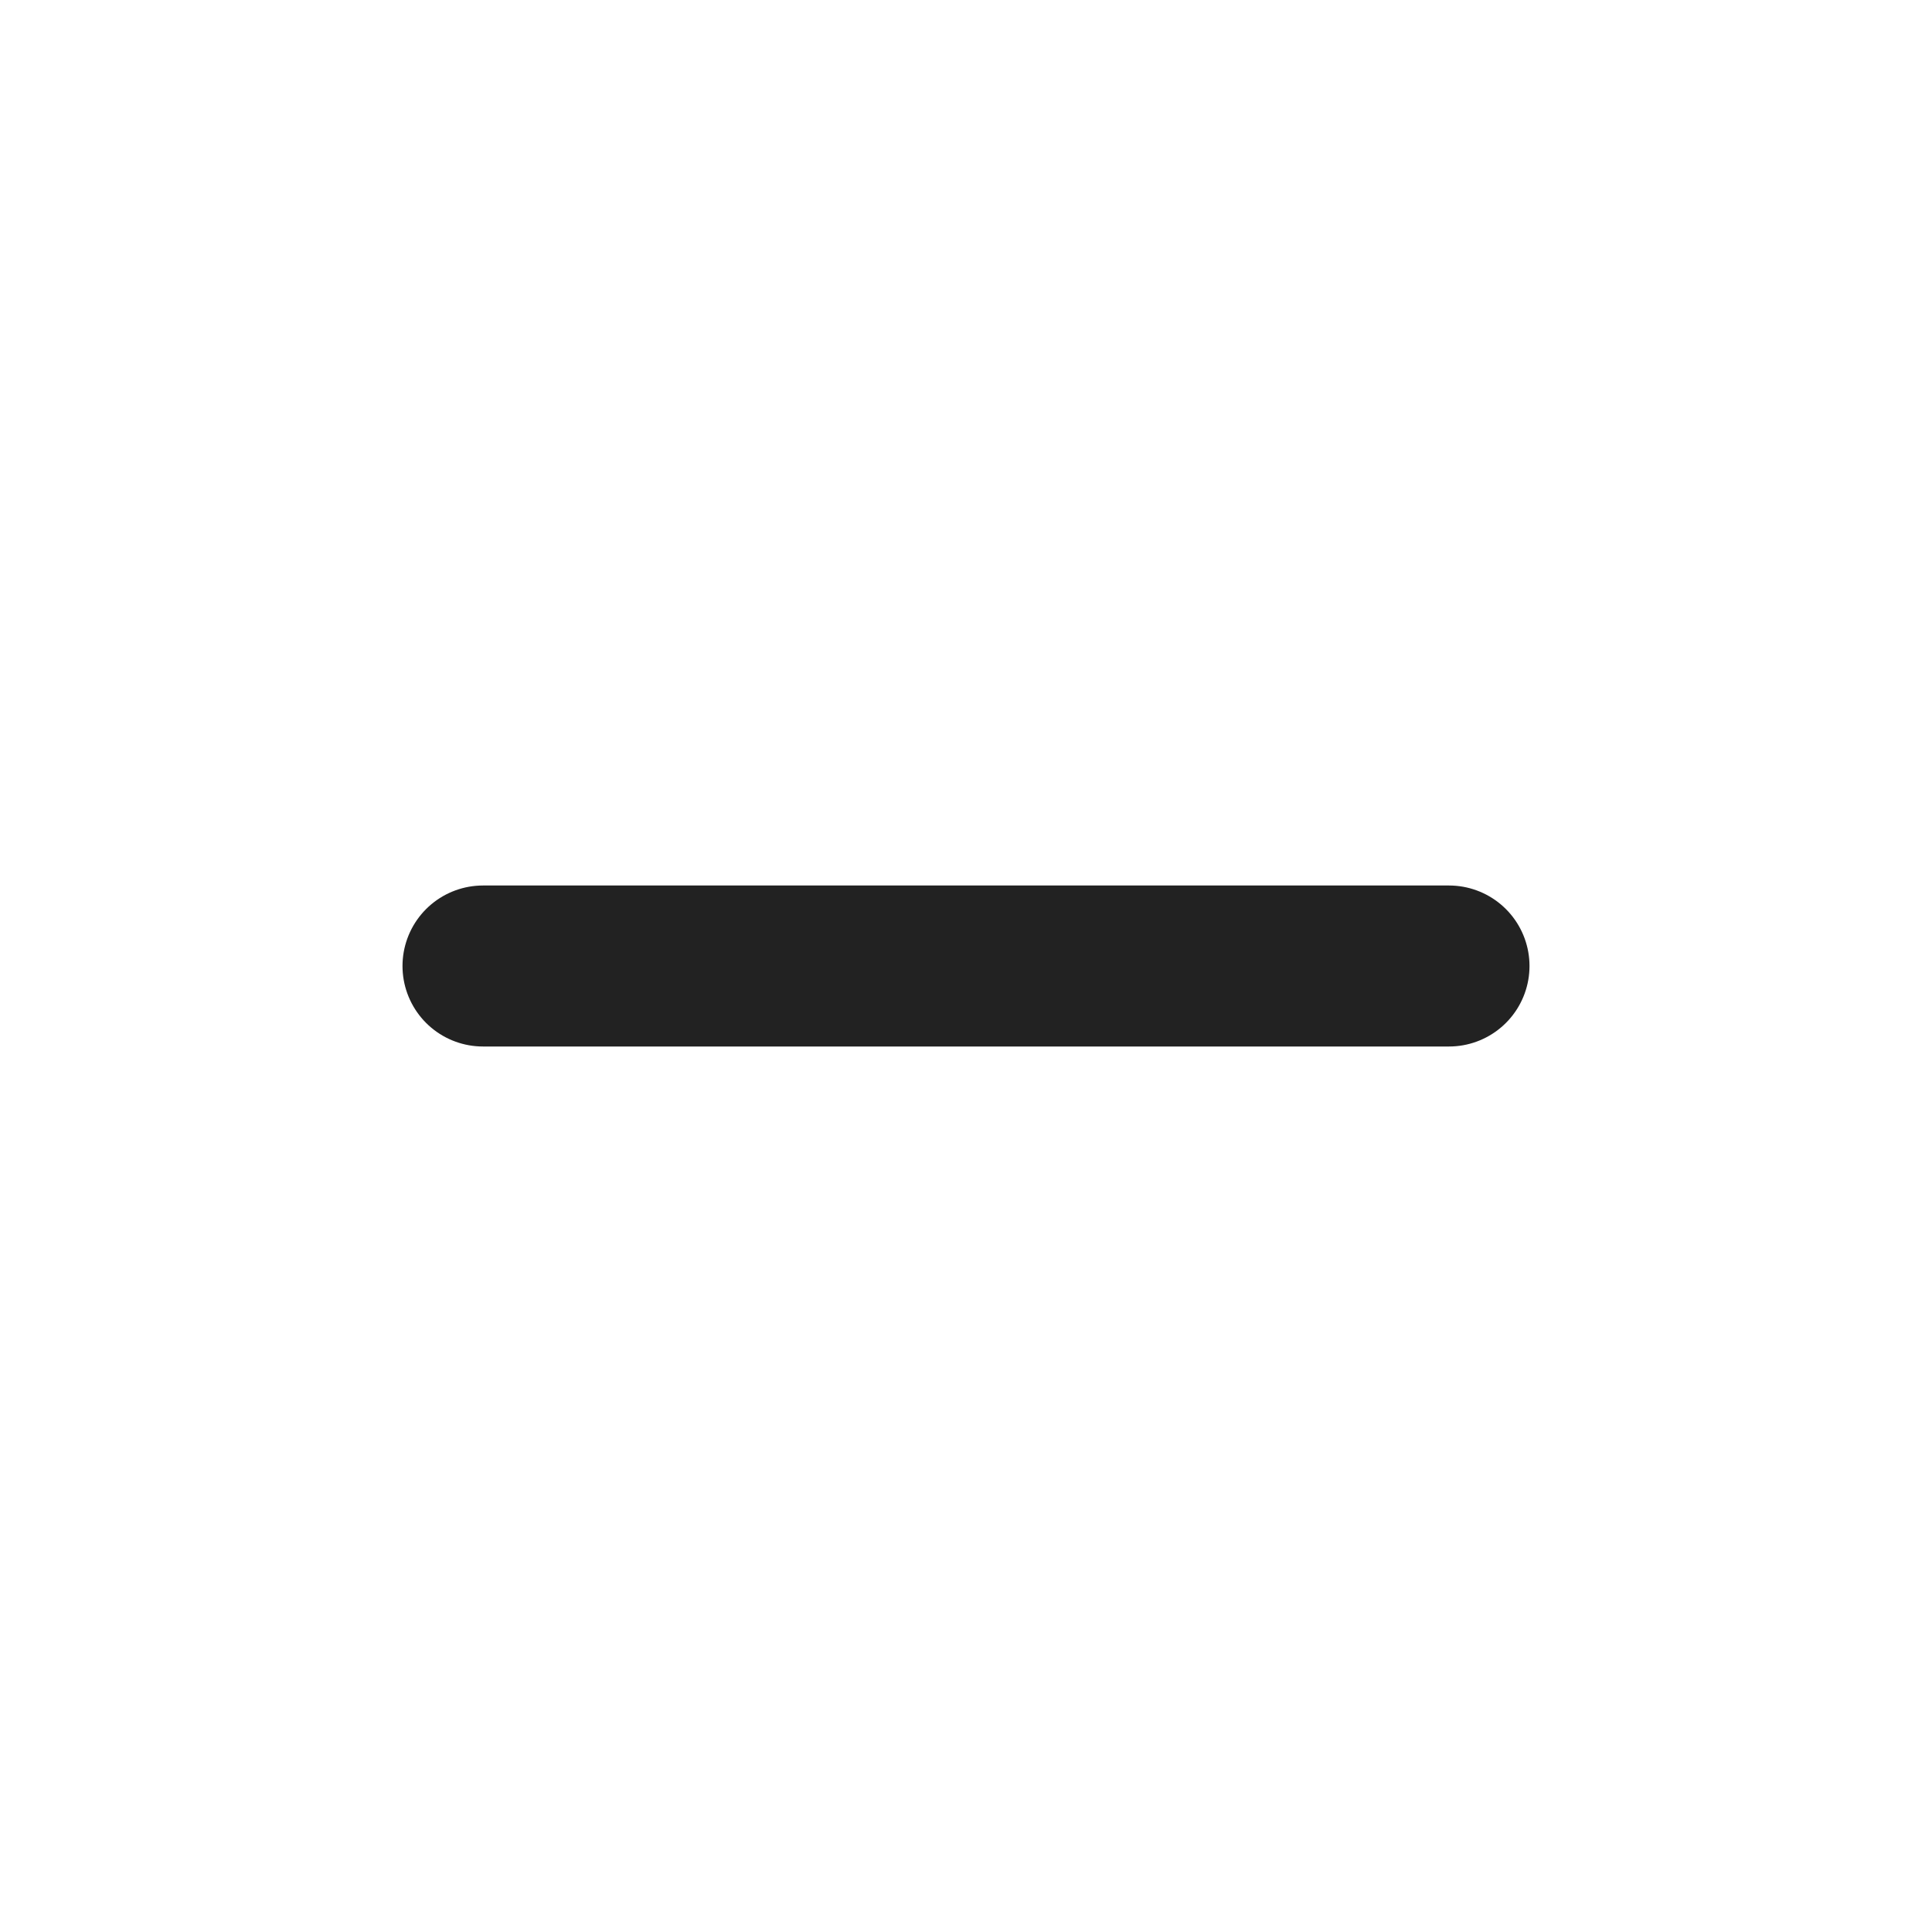
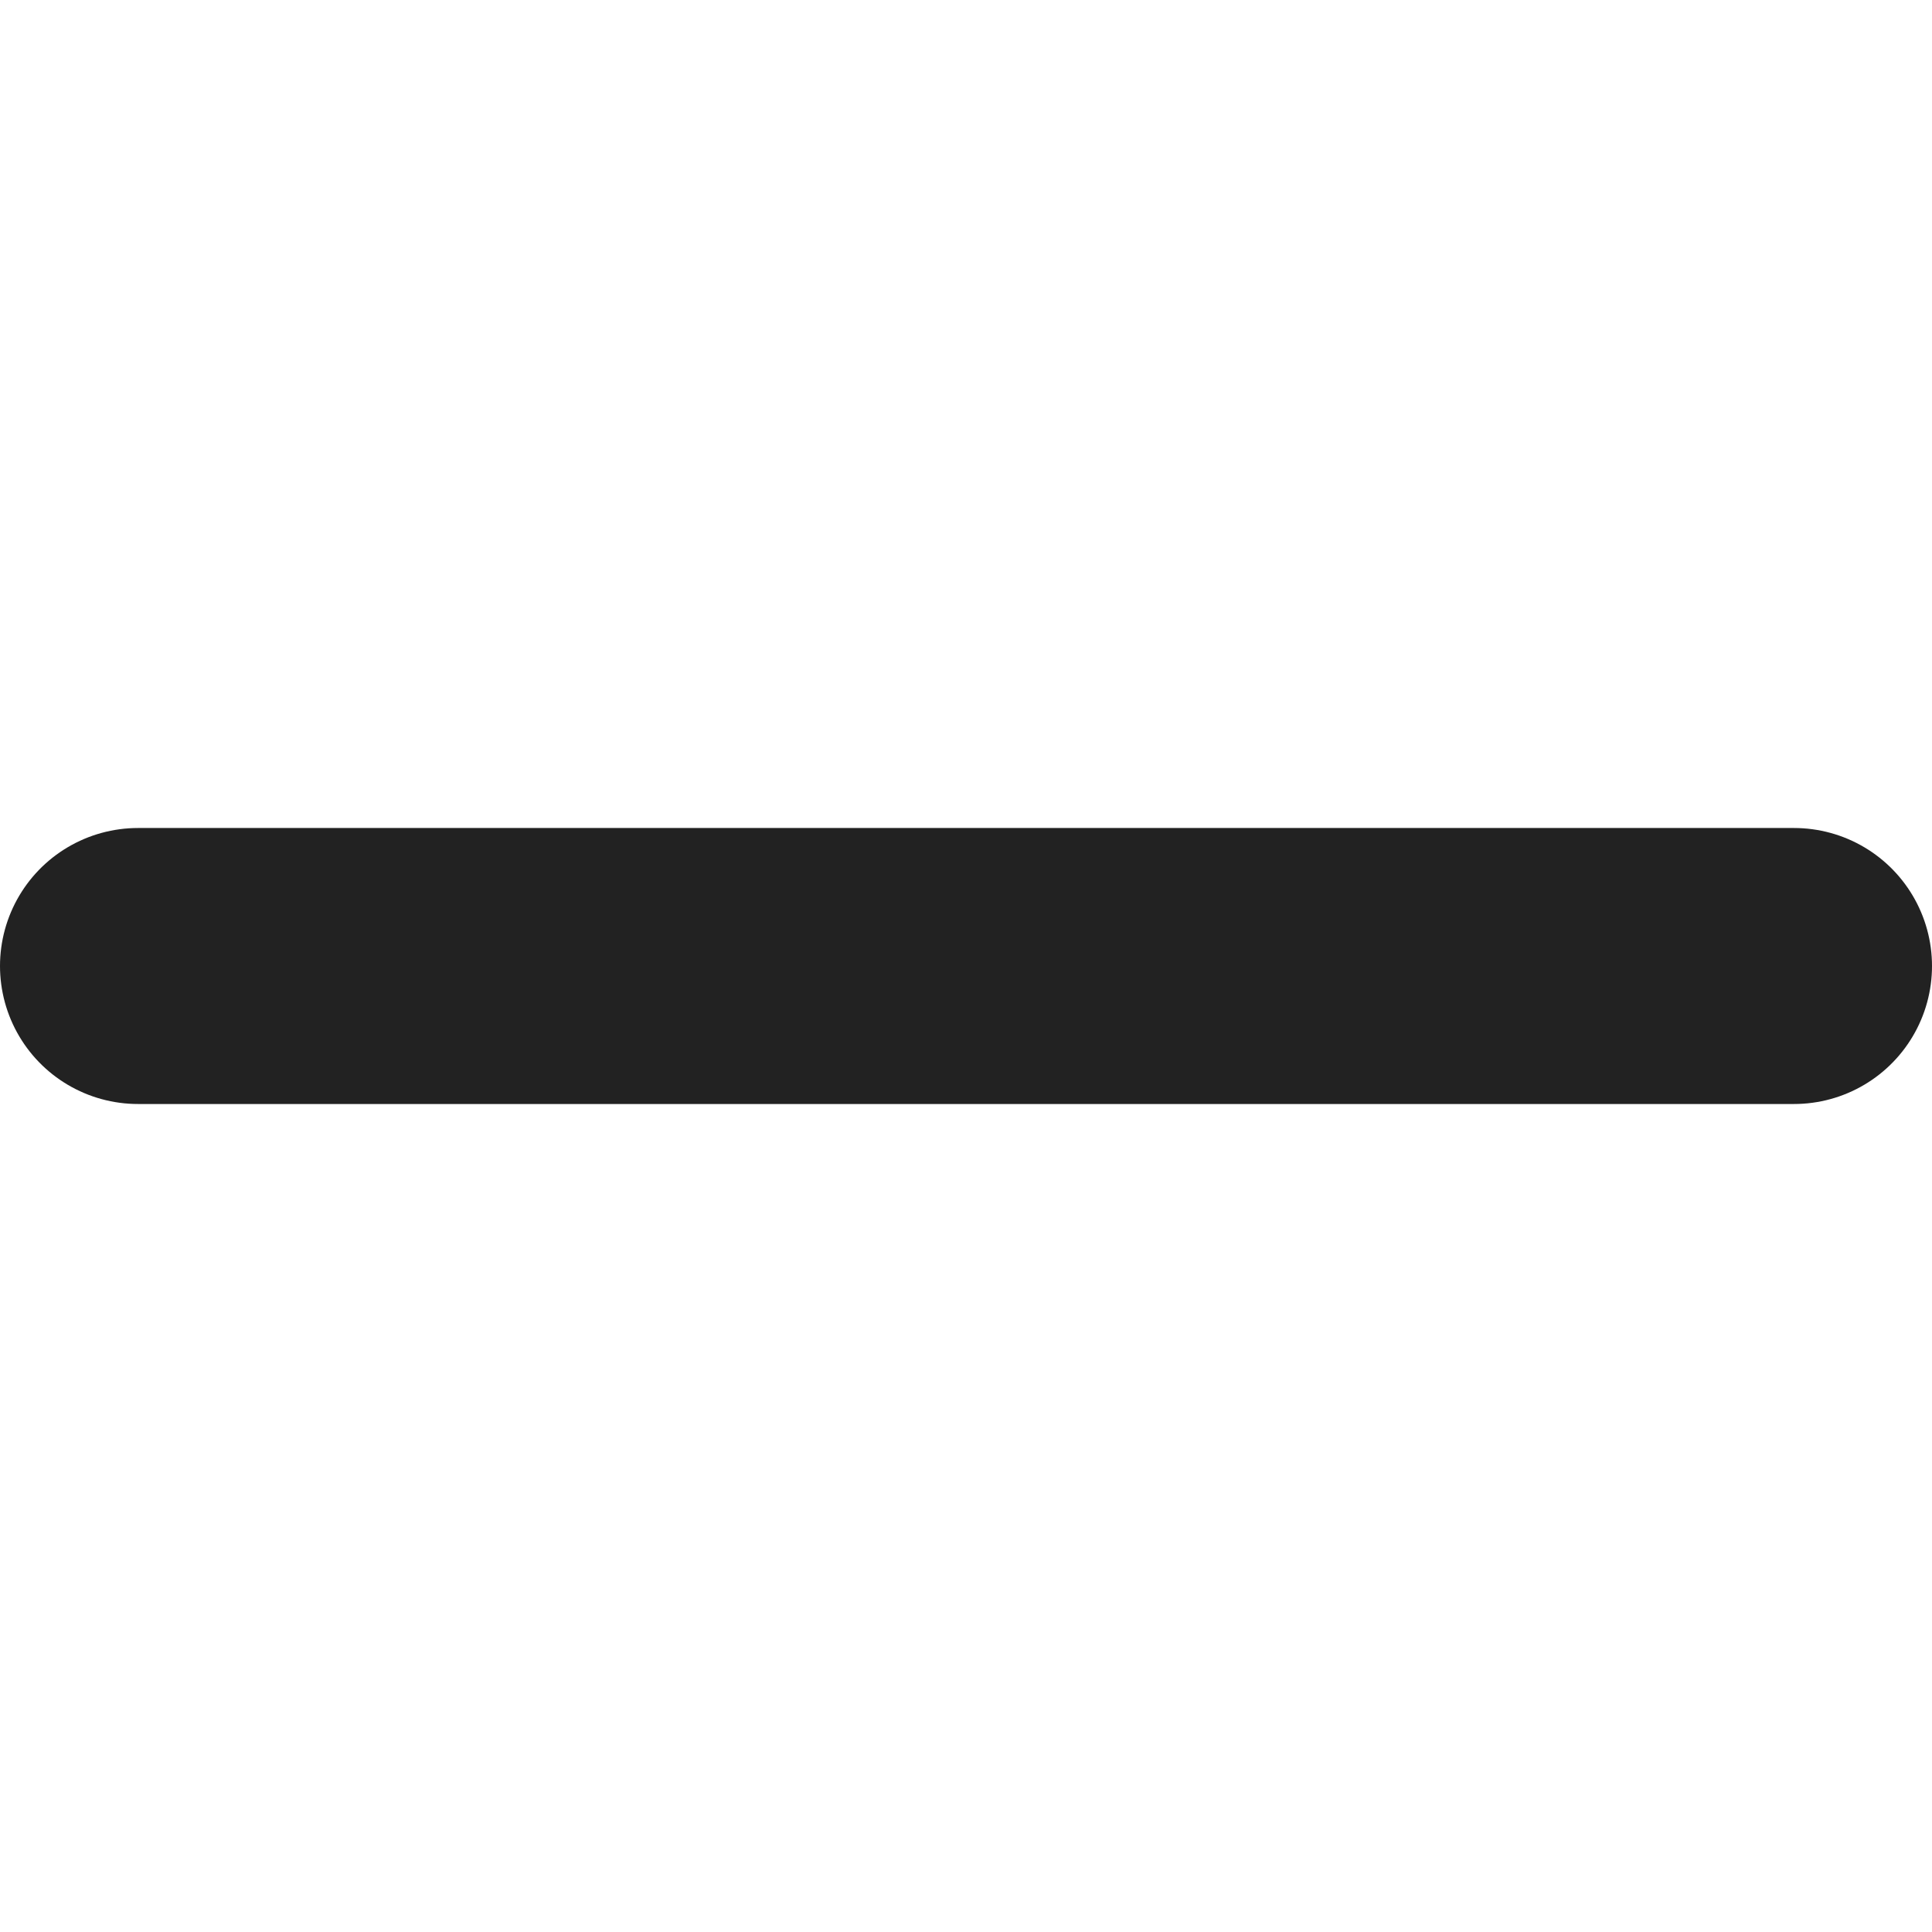
- <svg xmlns="http://www.w3.org/2000/svg" width="24" height="24" viewBox="0 0 24 24" fill="none">
-   <path d="M18 12H6" stroke="#222222" stroke-width="2" stroke-linecap="round" stroke-linejoin="round" />
+ <svg xmlns="http://www.w3.org/2000/svg" width="16" height="16" viewBox="0 0 14 2" fill="none">
+   <path d="M13 1H1" stroke="#222222" stroke-width="2" stroke-linecap="round" stroke-linejoin="round" />
</svg>
